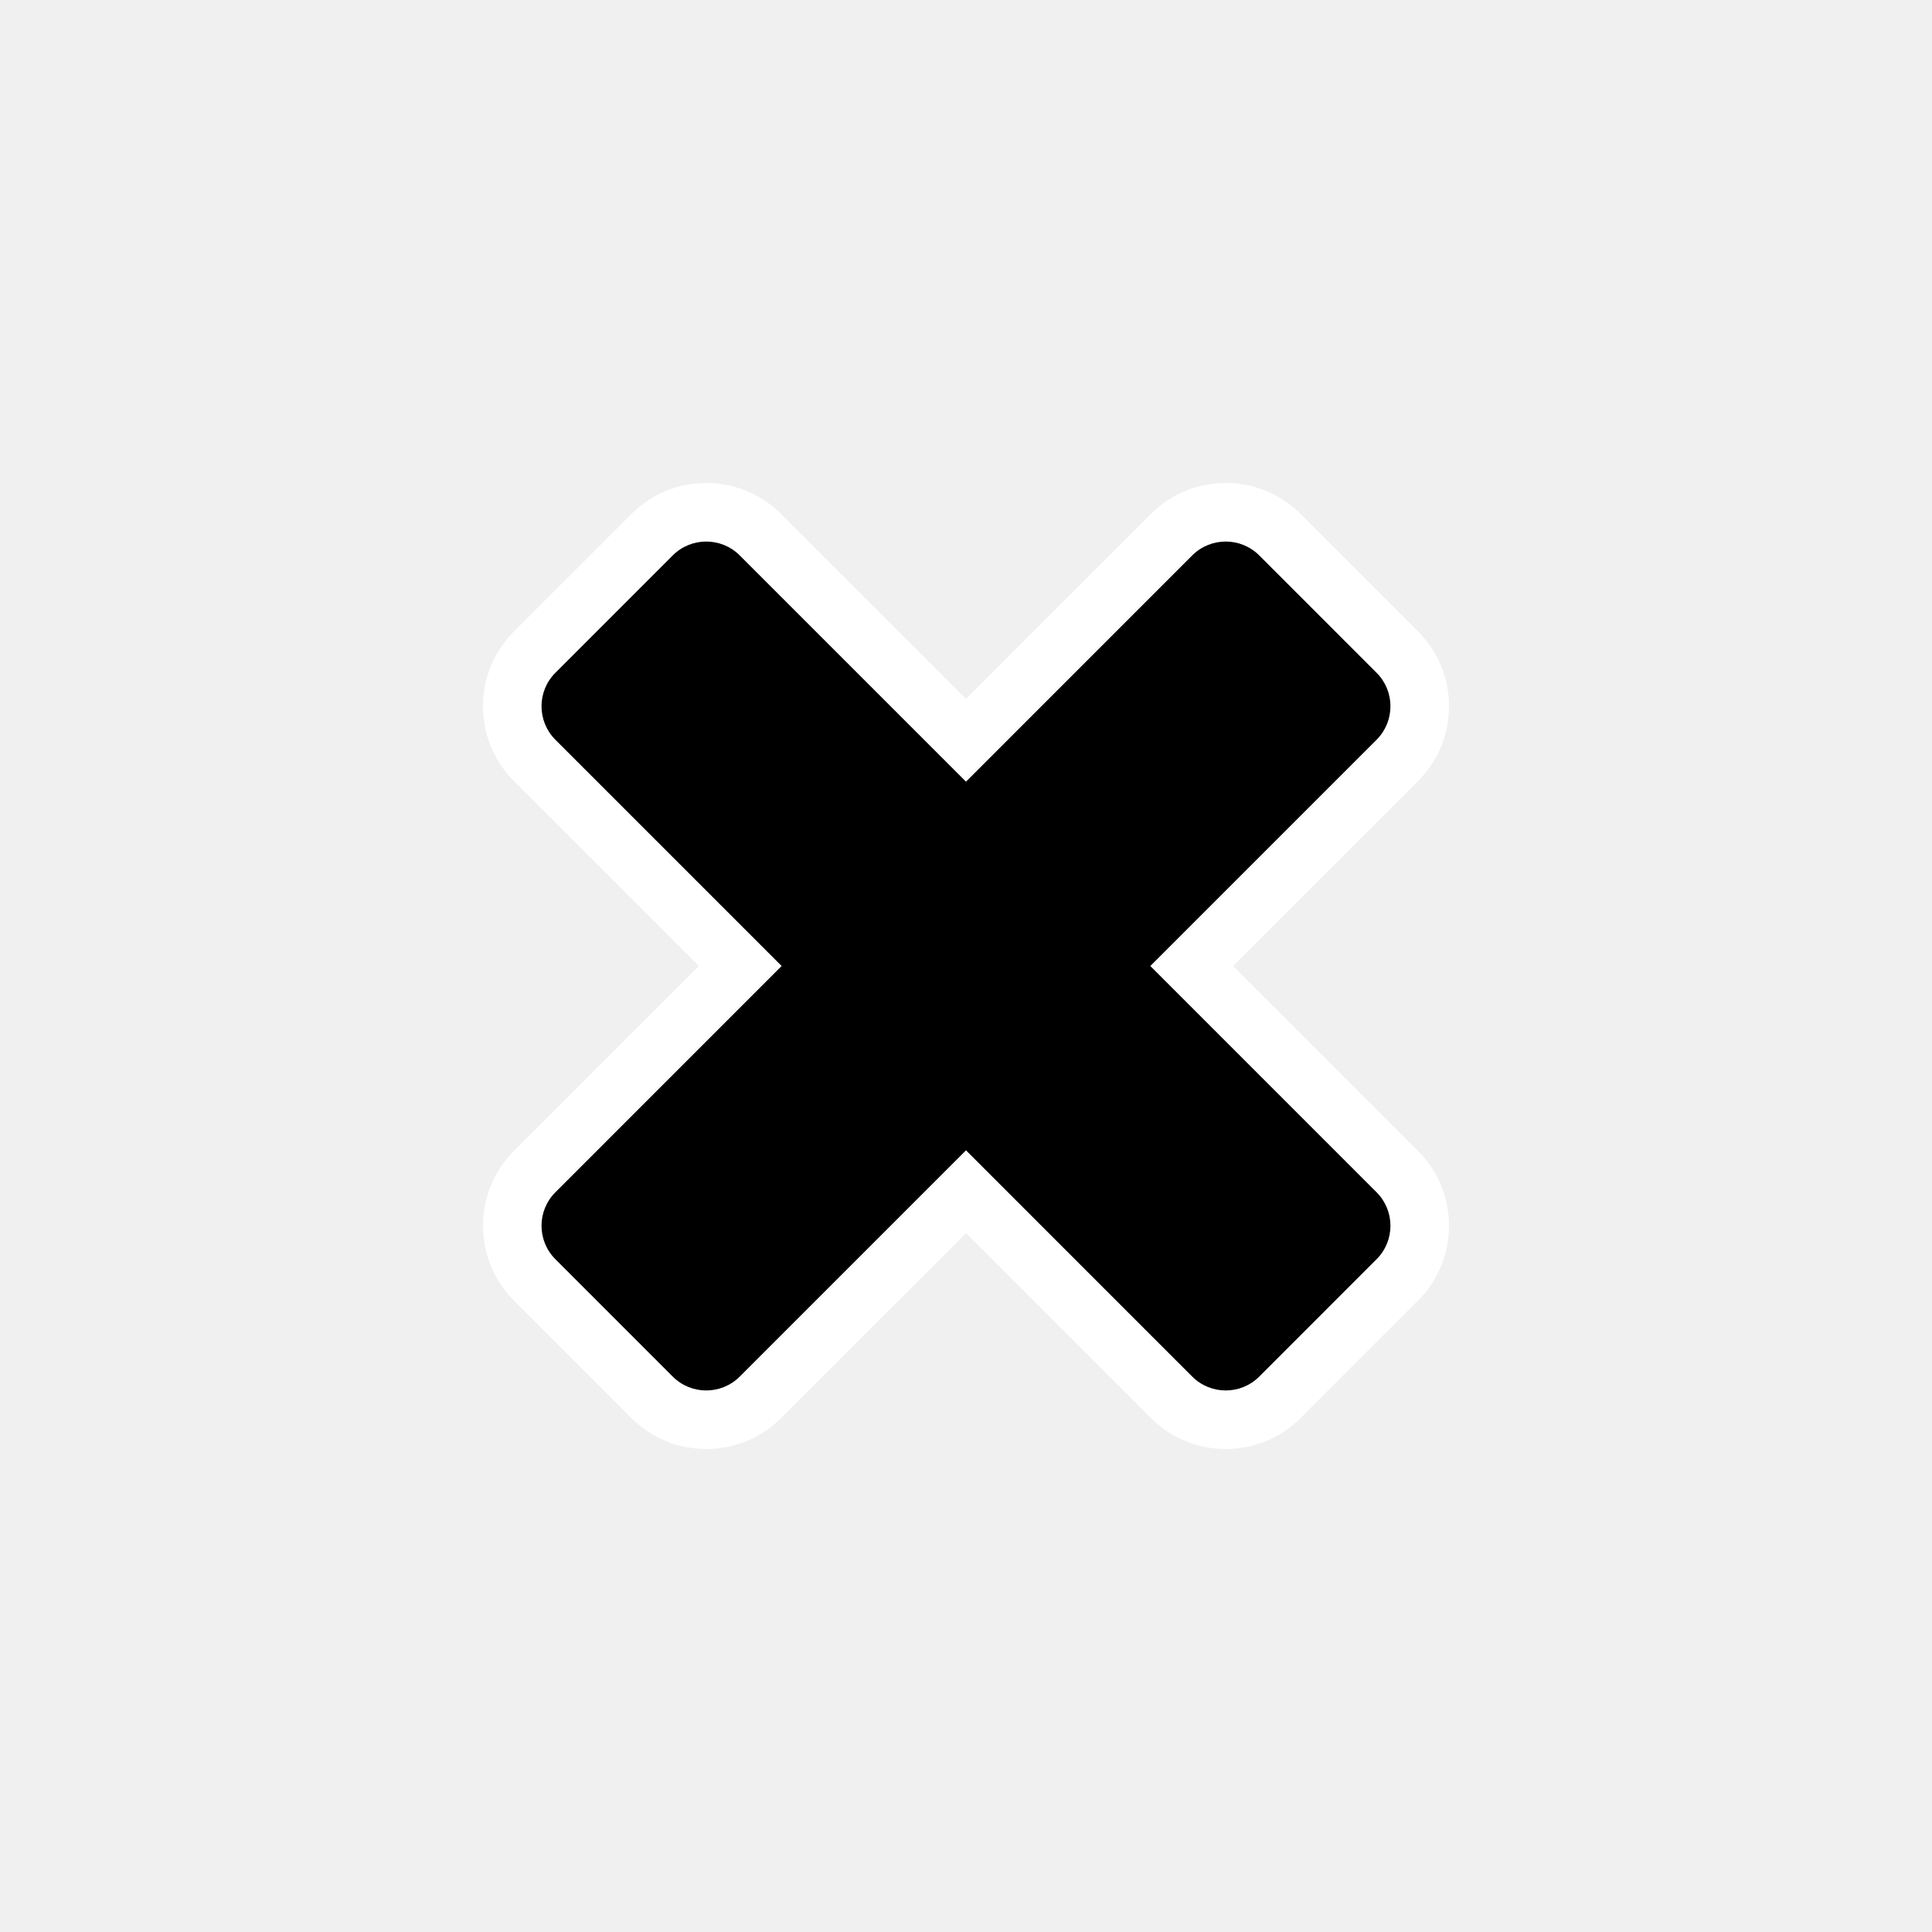
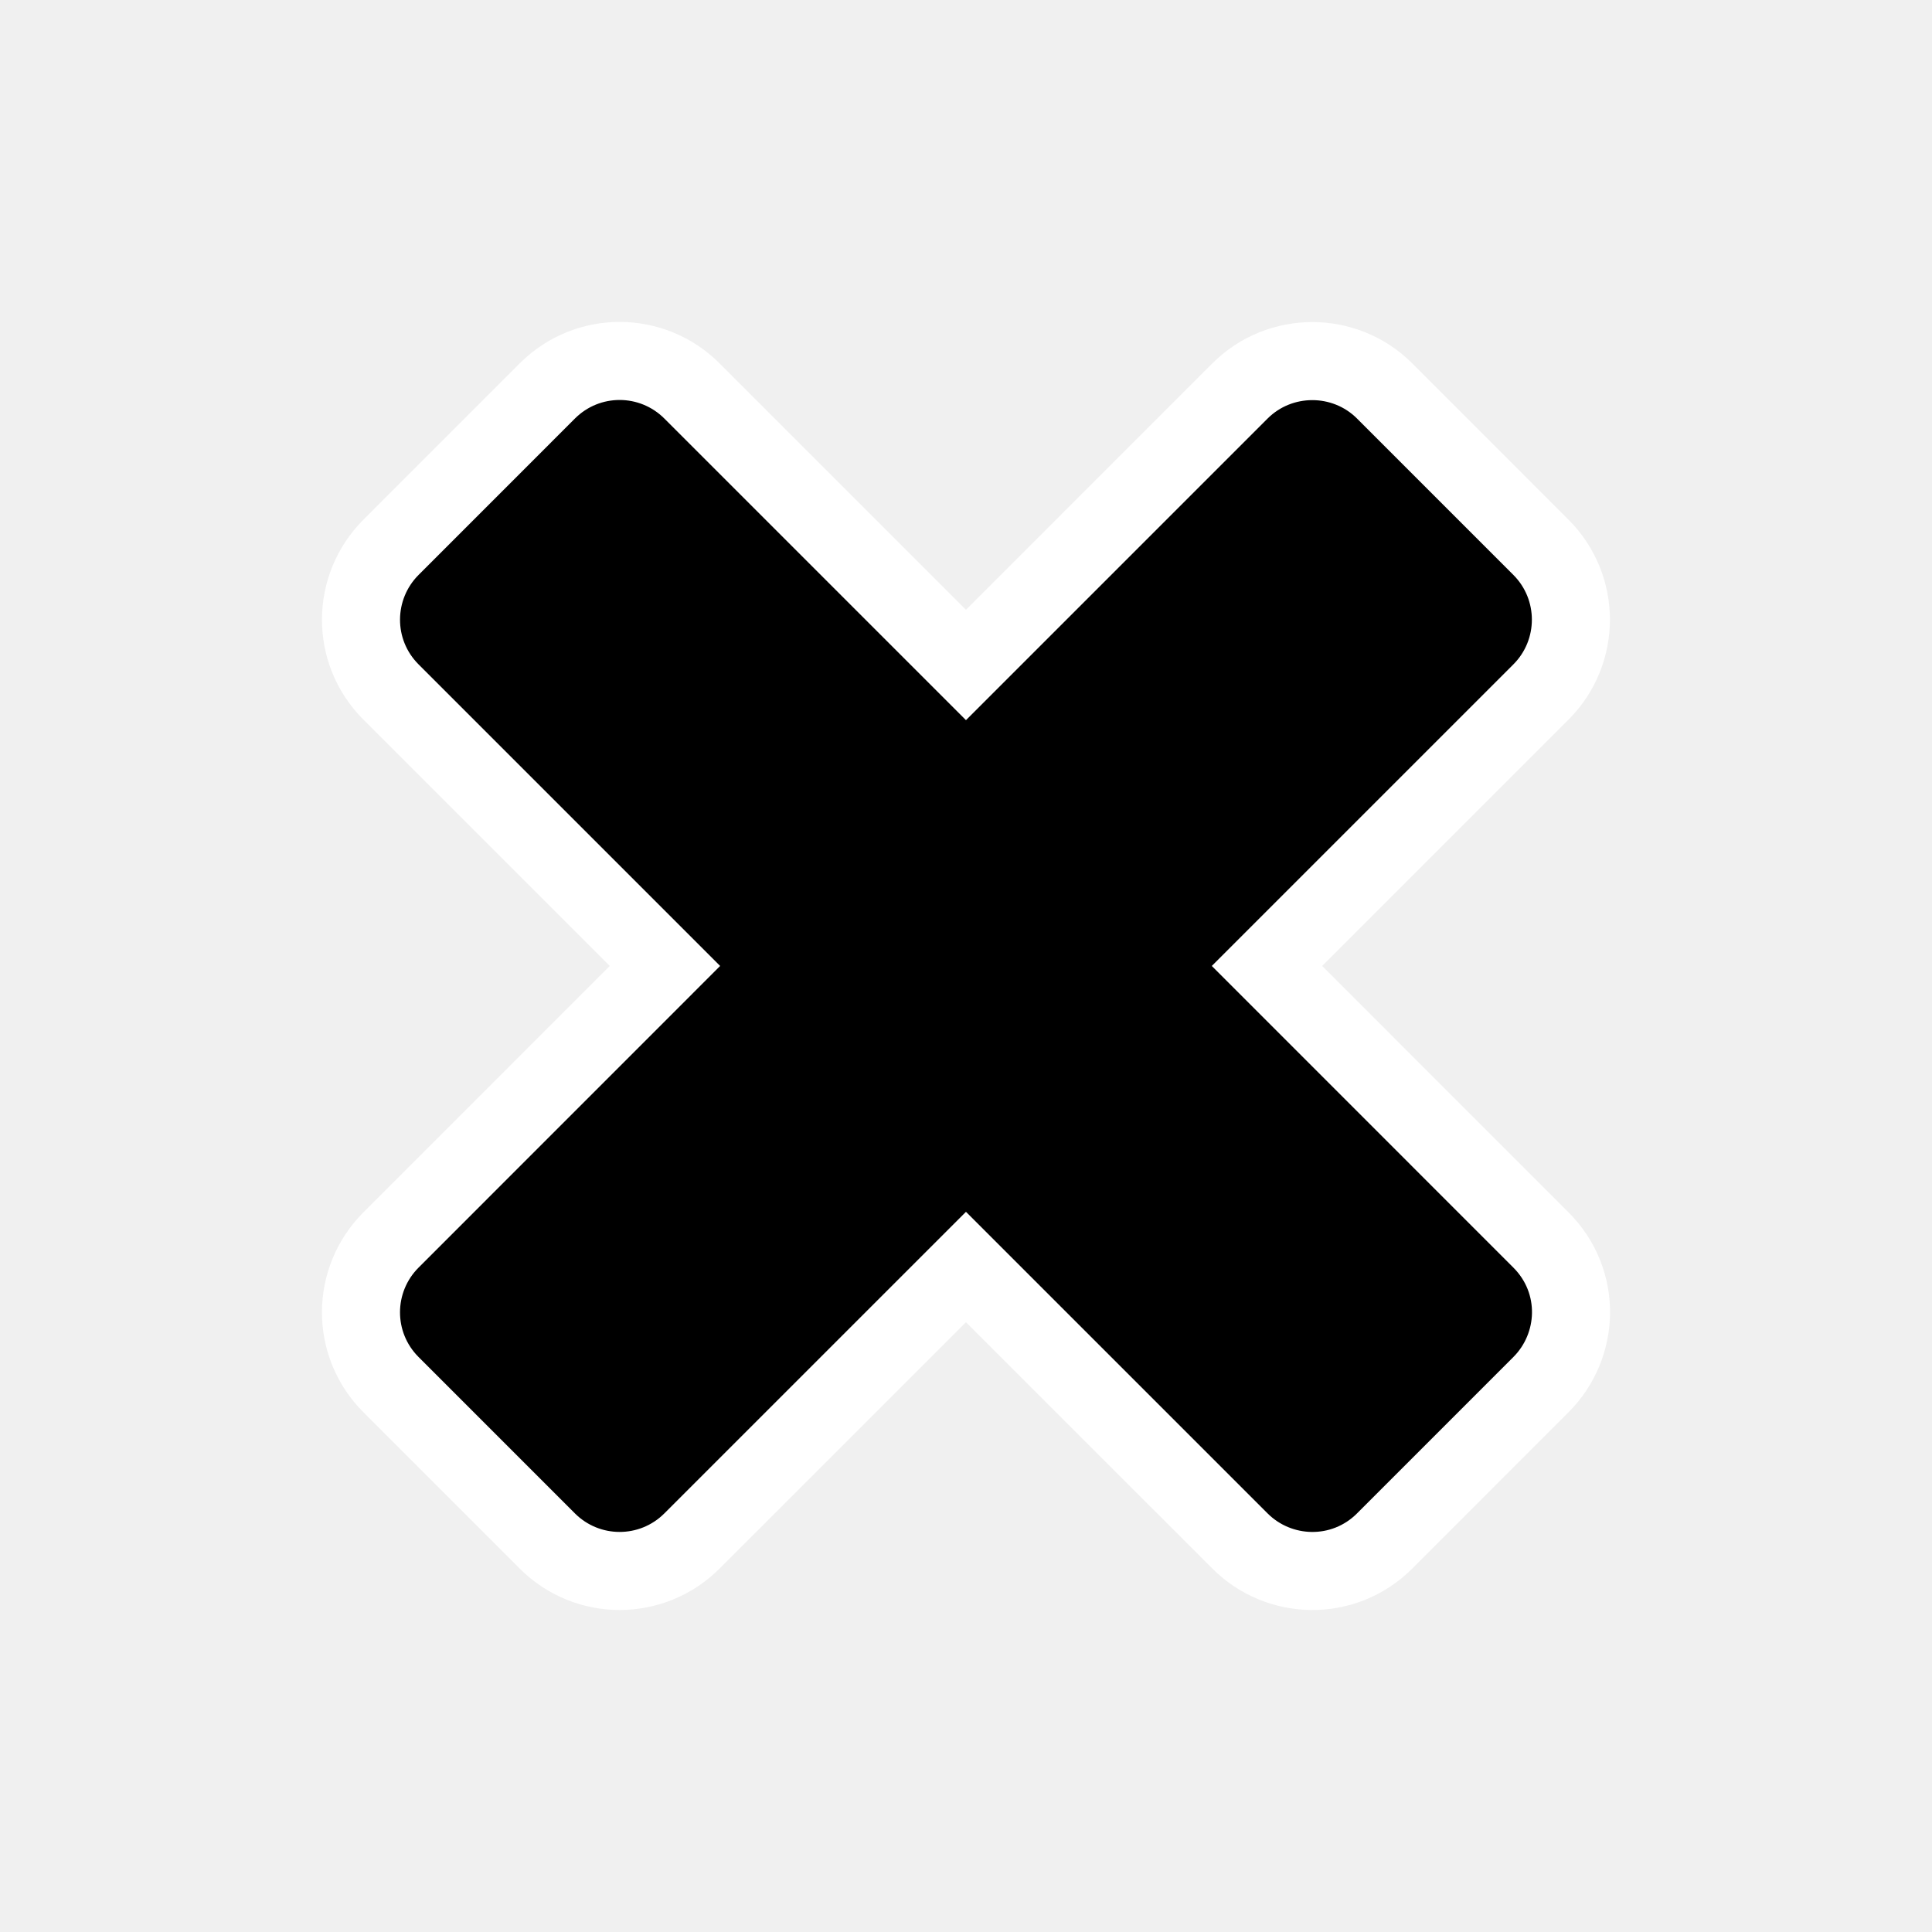
<svg xmlns="http://www.w3.org/2000/svg" version="1.1" id="svg1" width="75" height="75" viewBox="0 0 75 75">
  <defs id="defs1">
    <clipPath clipPathUnits="userSpaceOnUse" id="clipPath67-7">
      <path d="M 0,324 H 524 V 0 H 0 Z" transform="translate(-314.6709,-101.7031)" id="path67-5" />
    </clipPath>
-     <clipPath clipPathUnits="userSpaceOnUse" id="clipPath69-3">
-       <path d="M 0,324 H 524 V 0 H 0 Z" transform="translate(-314.6707,-133.7028)" id="path69-5" />
-     </clipPath>
  </defs>
-   <g id="layer6" style="display:inline" transform="matrix(0.8522728,0,0,0.8522728,3.409087,2.556818)">
-     <path id="path66" d="M 0,0 C -0.7,0 -1.357,0.271 -1.852,0.767 L -8.874,7.788 -15.895,0.767 C -16.39,0.271 -17.047,0 -17.747,0 c -0.7,0 -1.357,0.271 -1.852,0.767 l -4.007,4.007 c -0.495,0.495 -0.768,1.153 -0.768,1.852 0,0.699 0.273,1.357 0.767,1.853 l 7.022,7.021 -7.021,7.021 c -0.495,0.495 -0.768,1.152 -0.768,1.852 0,0.7 0.273,1.357 0.768,1.852 l 4.007,4.007 c 0.495,0.495 1.152,0.767 1.852,0.767 0.7,0 1.357,-0.272 1.852,-0.767 l 7.021,-7.021 7.022,7.021 c 0.495,0.495 1.152,0.767 1.852,0.767 0.699,0 1.357,-0.271 1.852,-0.766 l 4.007,-4.008 c 0.495,-0.495 0.767,-1.152 0.767,-1.852 0,-0.7 -0.272,-1.357 -0.768,-1.852 L -1.162,15.5 5.859,8.479 C 6.354,7.983 6.626,7.326 6.626,6.626 6.626,5.926 6.354,5.269 5.858,4.773 L 1.852,0.767 C 1.357,0.271 0.699,0 0,0" style="display:inline;fill:#000000;fill-opacity:1;fill-rule:evenodd;stroke:none" transform="matrix(1.333333,0,0,-1.333333,51.83094,61.66627)" clip-path="url(#clipPath67-7)" />
-     <path id="path68" d="m 0,0 c -0.967,0 -1.876,-0.377 -2.559,-1.06 l -6.314,-6.314 -6.315,6.314 C -15.871,-0.377 -16.78,0 -17.747,0 c -0.967,0 -1.876,-0.377 -2.559,-1.06 l -4.007,-4.008 c -0.684,-0.683 -1.06,-1.592 -1.06,-2.559 0,-0.966 0.376,-1.875 1.06,-2.559 l 6.314,-6.314 -6.314,-6.314 c -0.684,-0.684 -1.06,-1.593 -1.06,-2.559 0,-0.967 0.376,-1.876 1.06,-2.56 l 4.007,-4.007 c 0.683,-0.683 1.592,-1.06 2.559,-1.06 0.967,0 1.876,0.376 2.559,1.06 l 6.315,6.314 6.314,-6.314 C -1.876,-32.624 -0.967,-33 0,-33 c 0.967,0 1.876,0.376 2.559,1.06 l 4.007,4.007 c 0.684,0.684 1.061,1.593 1.061,2.56 0,0.966 -0.377,1.875 -1.061,2.559 l -6.314,6.314 6.314,6.314 c 0.684,0.684 1.061,1.593 1.061,2.559 0,0.967 -0.377,1.876 -1.061,2.56 L 2.559,-1.06 C 1.876,-0.377 0.967,0 0,0 m 0,-2 c 0.414,0 0.829,-0.158 1.145,-0.474 l 4.007,-4.008 c 0.633,-0.632 0.633,-1.657 0,-2.29 l -7.728,-7.728 7.728,-7.729 c 0.633,-0.632 0.633,-1.657 0,-2.289 L 1.145,-30.526 C 0.829,-30.842 0.414,-31 0,-31 c -0.414,0 -0.829,0.158 -1.145,0.474 l -7.728,7.729 -7.729,-7.729 c -0.316,-0.316 -0.731,-0.474 -1.145,-0.474 -0.414,0 -0.829,0.158 -1.145,0.474 l -4.007,4.008 c -0.633,0.632 -0.633,1.657 0,2.289 l 7.728,7.729 -7.728,7.728 c -0.633,0.633 -0.633,1.658 0,2.29 l 4.007,4.008 c 0.316,0.316 0.731,0.474 1.145,0.474 0.414,0 0.829,-0.158 1.145,-0.474 l 7.729,-7.729 7.728,7.729 C -0.829,-2.158 -0.414,-2 0,-2" style="display:inline;fill:#ffffff;fill-opacity:1;fill-rule:nonzero;stroke:none" transform="matrix(1.333333,0,0,-1.333333,51.83067,19)" clip-path="url(#clipPath69-3)" />
+   <g id="layer6" style="display:inline" transform="matrix(1.136364,0,0,1.136364,-7.954551,-9.09091)">
+     <path id="path66" d="m -8.874,8.831 -8.183,-8.182 c -0.669,-0.669 -1.754,-0.67 -2.425,0 l -4.243,4.244 c -0.675,0.675 -0.665,1.758 0,2.424 2.046,2.046 8.182,8.184 8.182,8.184 l -8.182,8.182 c -0.68,0.68 -0.659,1.765 0,2.425 l 4.243,4.244 c 0.675,0.675 1.759,0.666 2.425,0 l 8.183,-8.183 8.183,8.183 c 0.663,0.663 1.758,0.667 2.425,0 l 4.243,-4.244 c 0.669,-0.669 0.667,-1.758 0,-2.425 l -8.182,-8.182 c 0,0 5.455,-5.456 8.182,-8.184 0.702,-0.702 0.642,-1.782 0,-2.424 L 1.734,0.649 c -0.691,-0.691 -1.776,-0.649 -2.425,0 z" style="display:inline;fill:#000000;fill-opacity:1;fill-rule:evenodd;stroke:#ffffff;stroke-width:4.235;stroke-dasharray:none;stroke-opacity:1;paint-order:stroke markers fill" transform="matrix(1.259257,0,0,-1.259257,51.17359,60.51812)" clip-path="url(#clipPath67-7)" />
  </g>
</svg>
